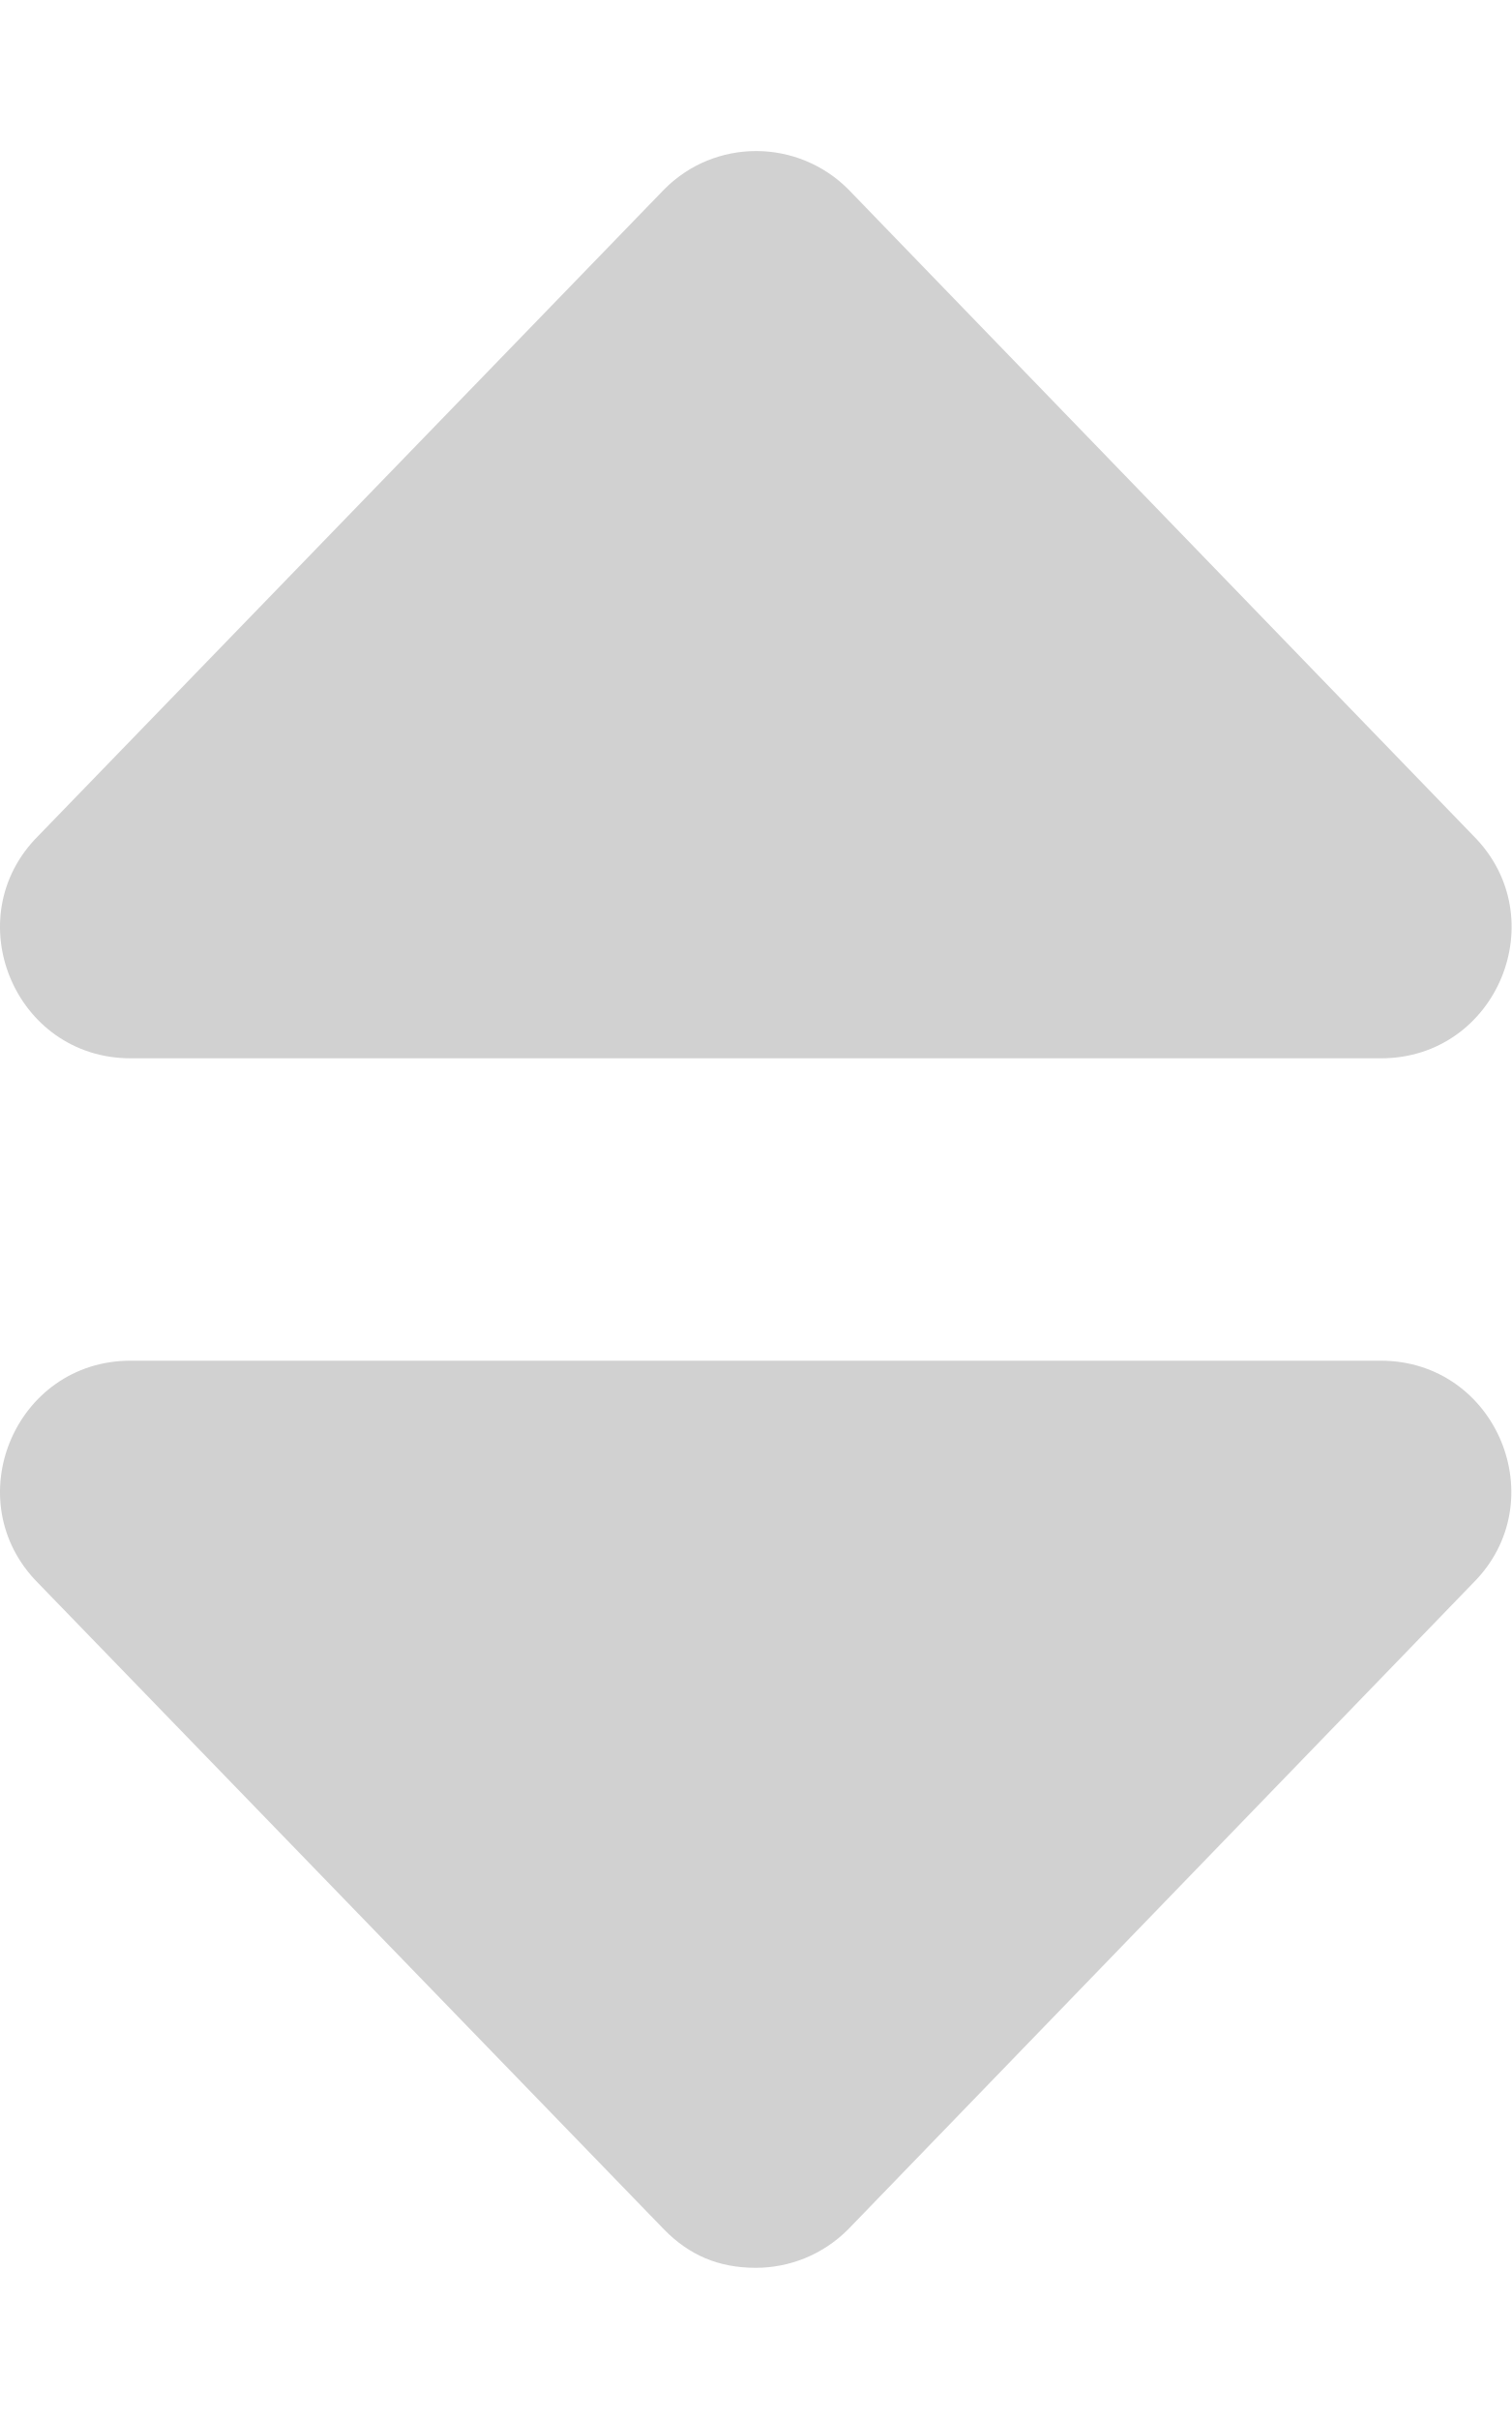
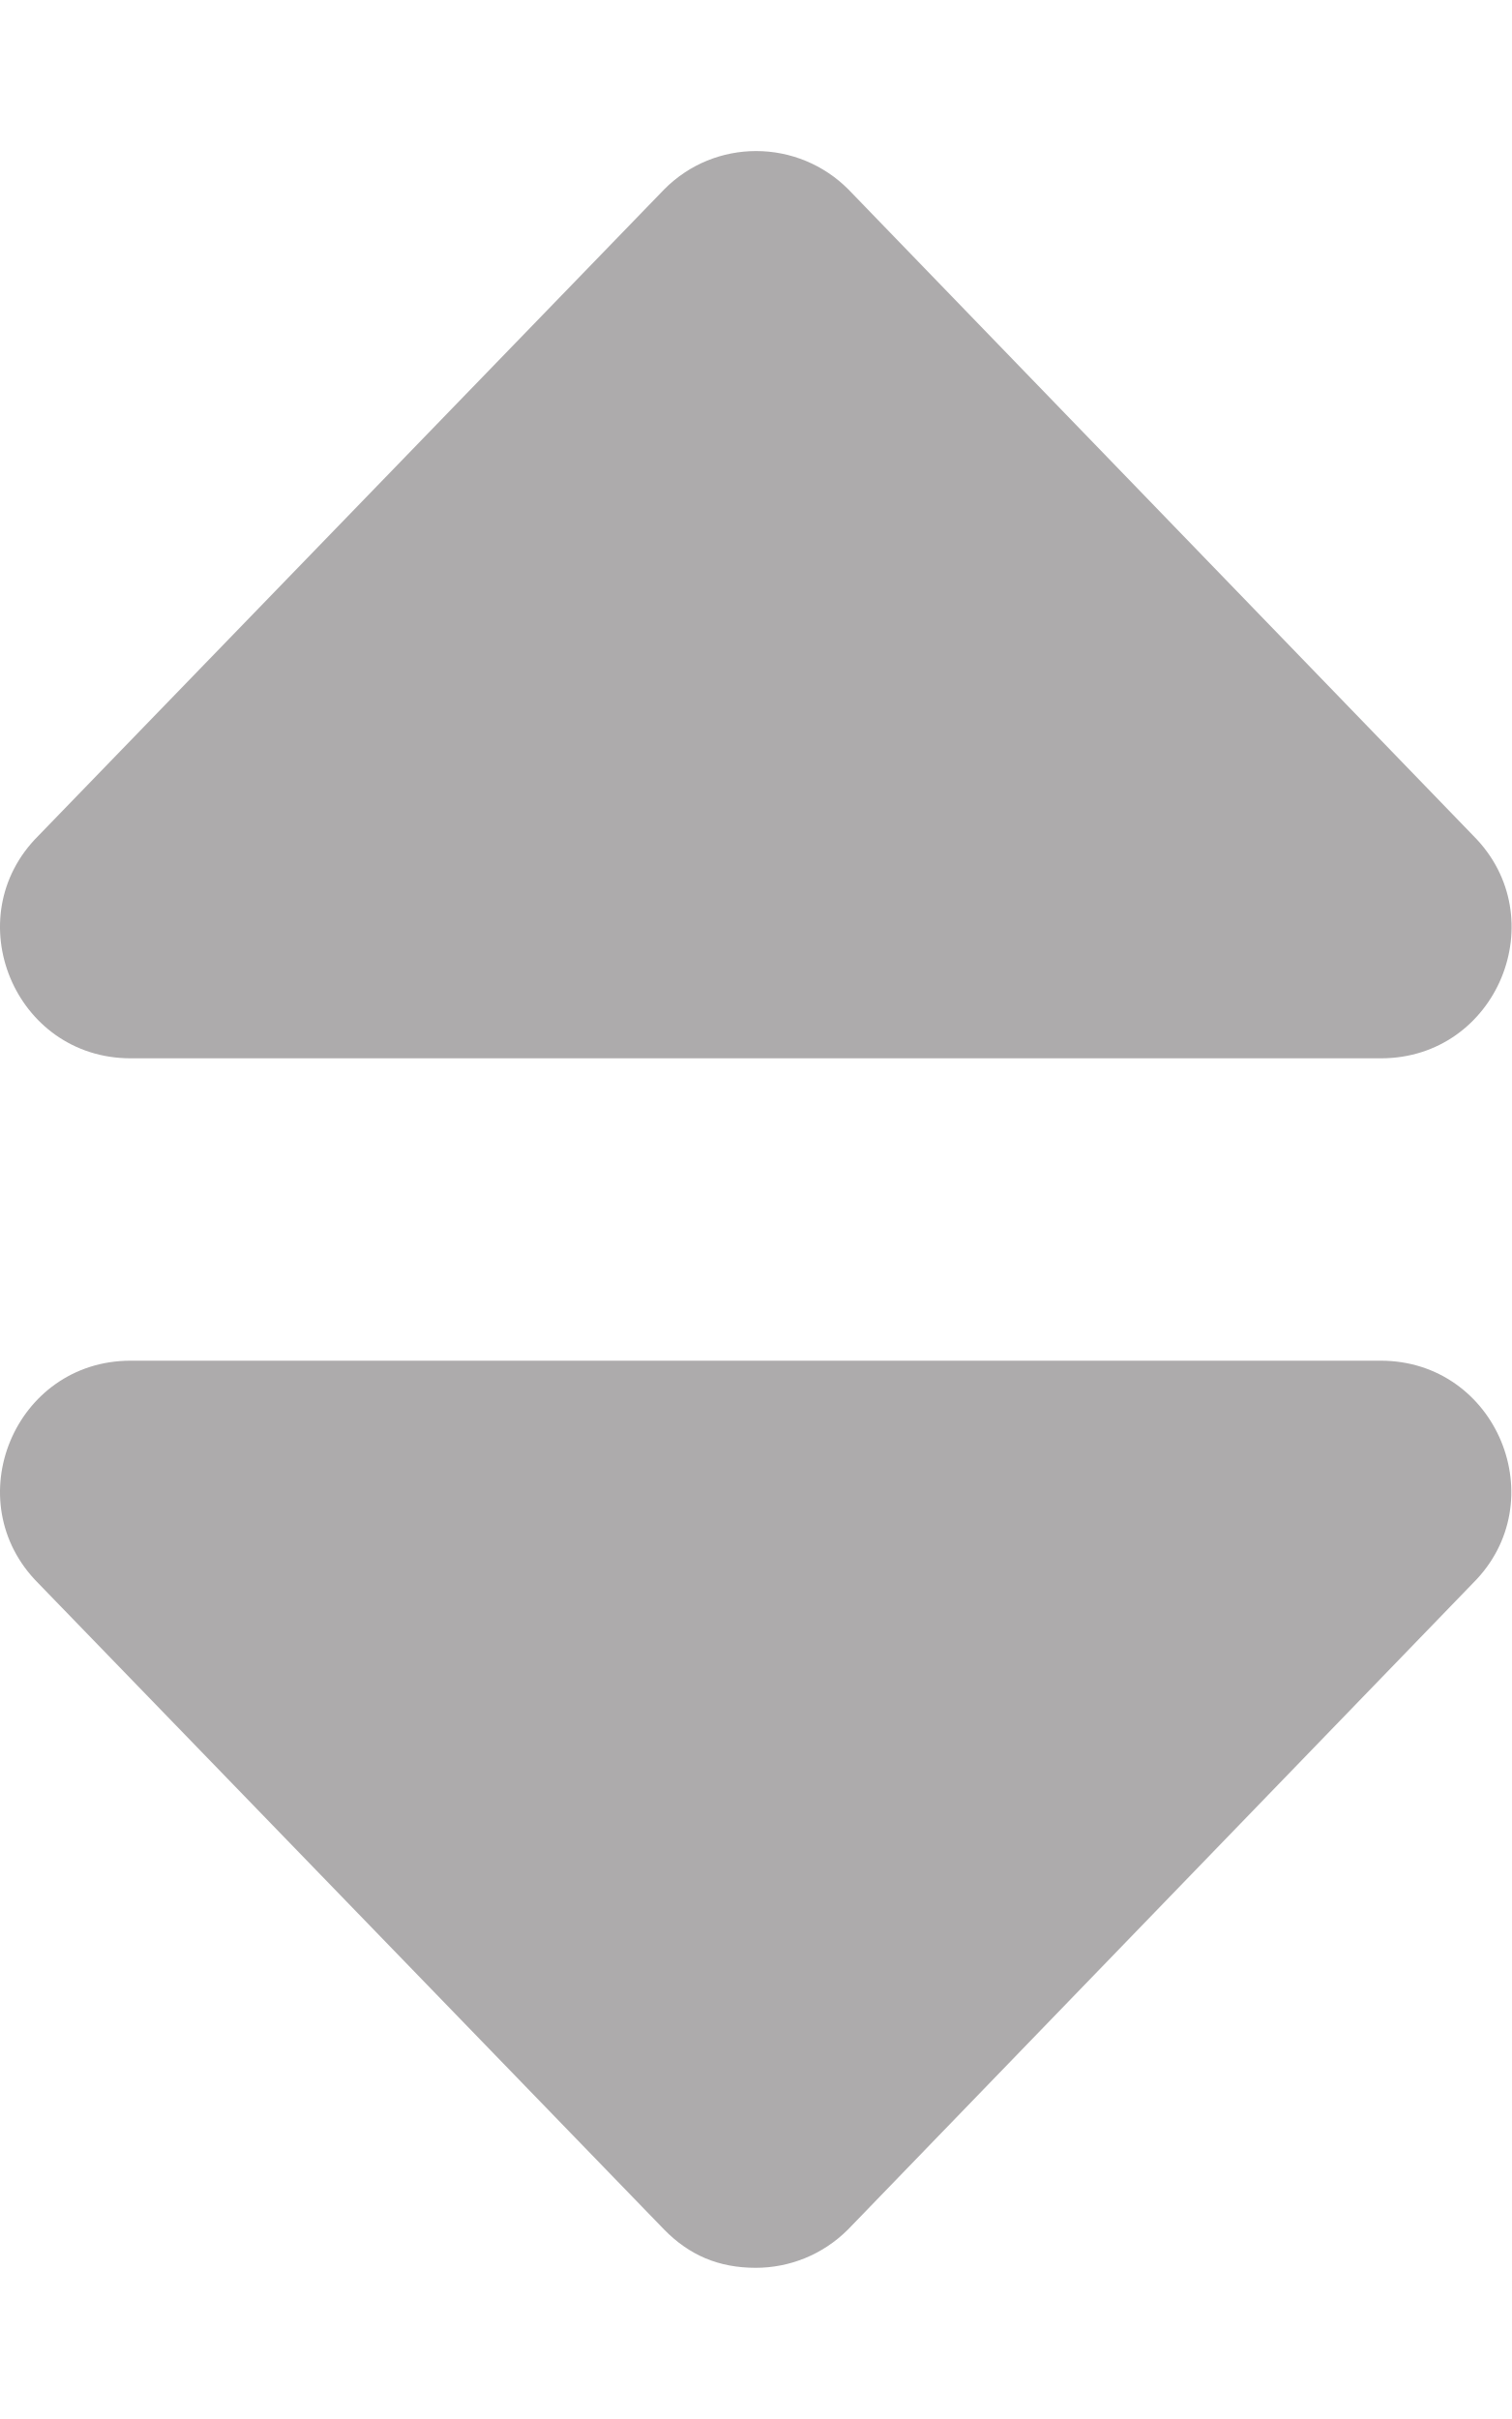
<svg xmlns="http://www.w3.org/2000/svg" viewBox="0 0 320 512">
-   <path d="M27.66 224h264.7c24.6 0 36.89-29.78 19.54-47.12L179.6 40.08a27.534 27.534 0 0 0-19.53-8.107c-7.055 0-14.09 2.701-19.45 8.107L8.119 176.9C-9.229 194.2 3.055 224 27.66 224zm264.64 64H27.66c-24.6 0-36.89 29.77-19.54 47.12l132.5 136.8C145.9 477.3 152.1 480 160 480c7.053 0 14.12-2.703 19.53-8.109l132.3-136.8C329.2 317.8 316.9 288 292.3 288z" fill="#d1d1d1" class="fill-000000" />
+   <path d="M27.66 224h264.7c24.6 0 36.89-29.78 19.54-47.12L179.6 40.08a27.534 27.534 0 0 0-19.53-8.107c-7.055 0-14.09 2.701-19.45 8.107L8.119 176.9C-9.229 194.2 3.055 224 27.66 224zm264.64 64H27.66c-24.6 0-36.89 29.77-19.54 47.12l132.5 136.8C145.9 477.3 152.1 480 160 480c7.053 0 14.12-2.703 19.53-8.109l132.3-136.8C329.2 317.8 316.9 288 292.3 288z" fill="rgba(173, 171, 172, 1)" class="fill-000000" />
</svg>
